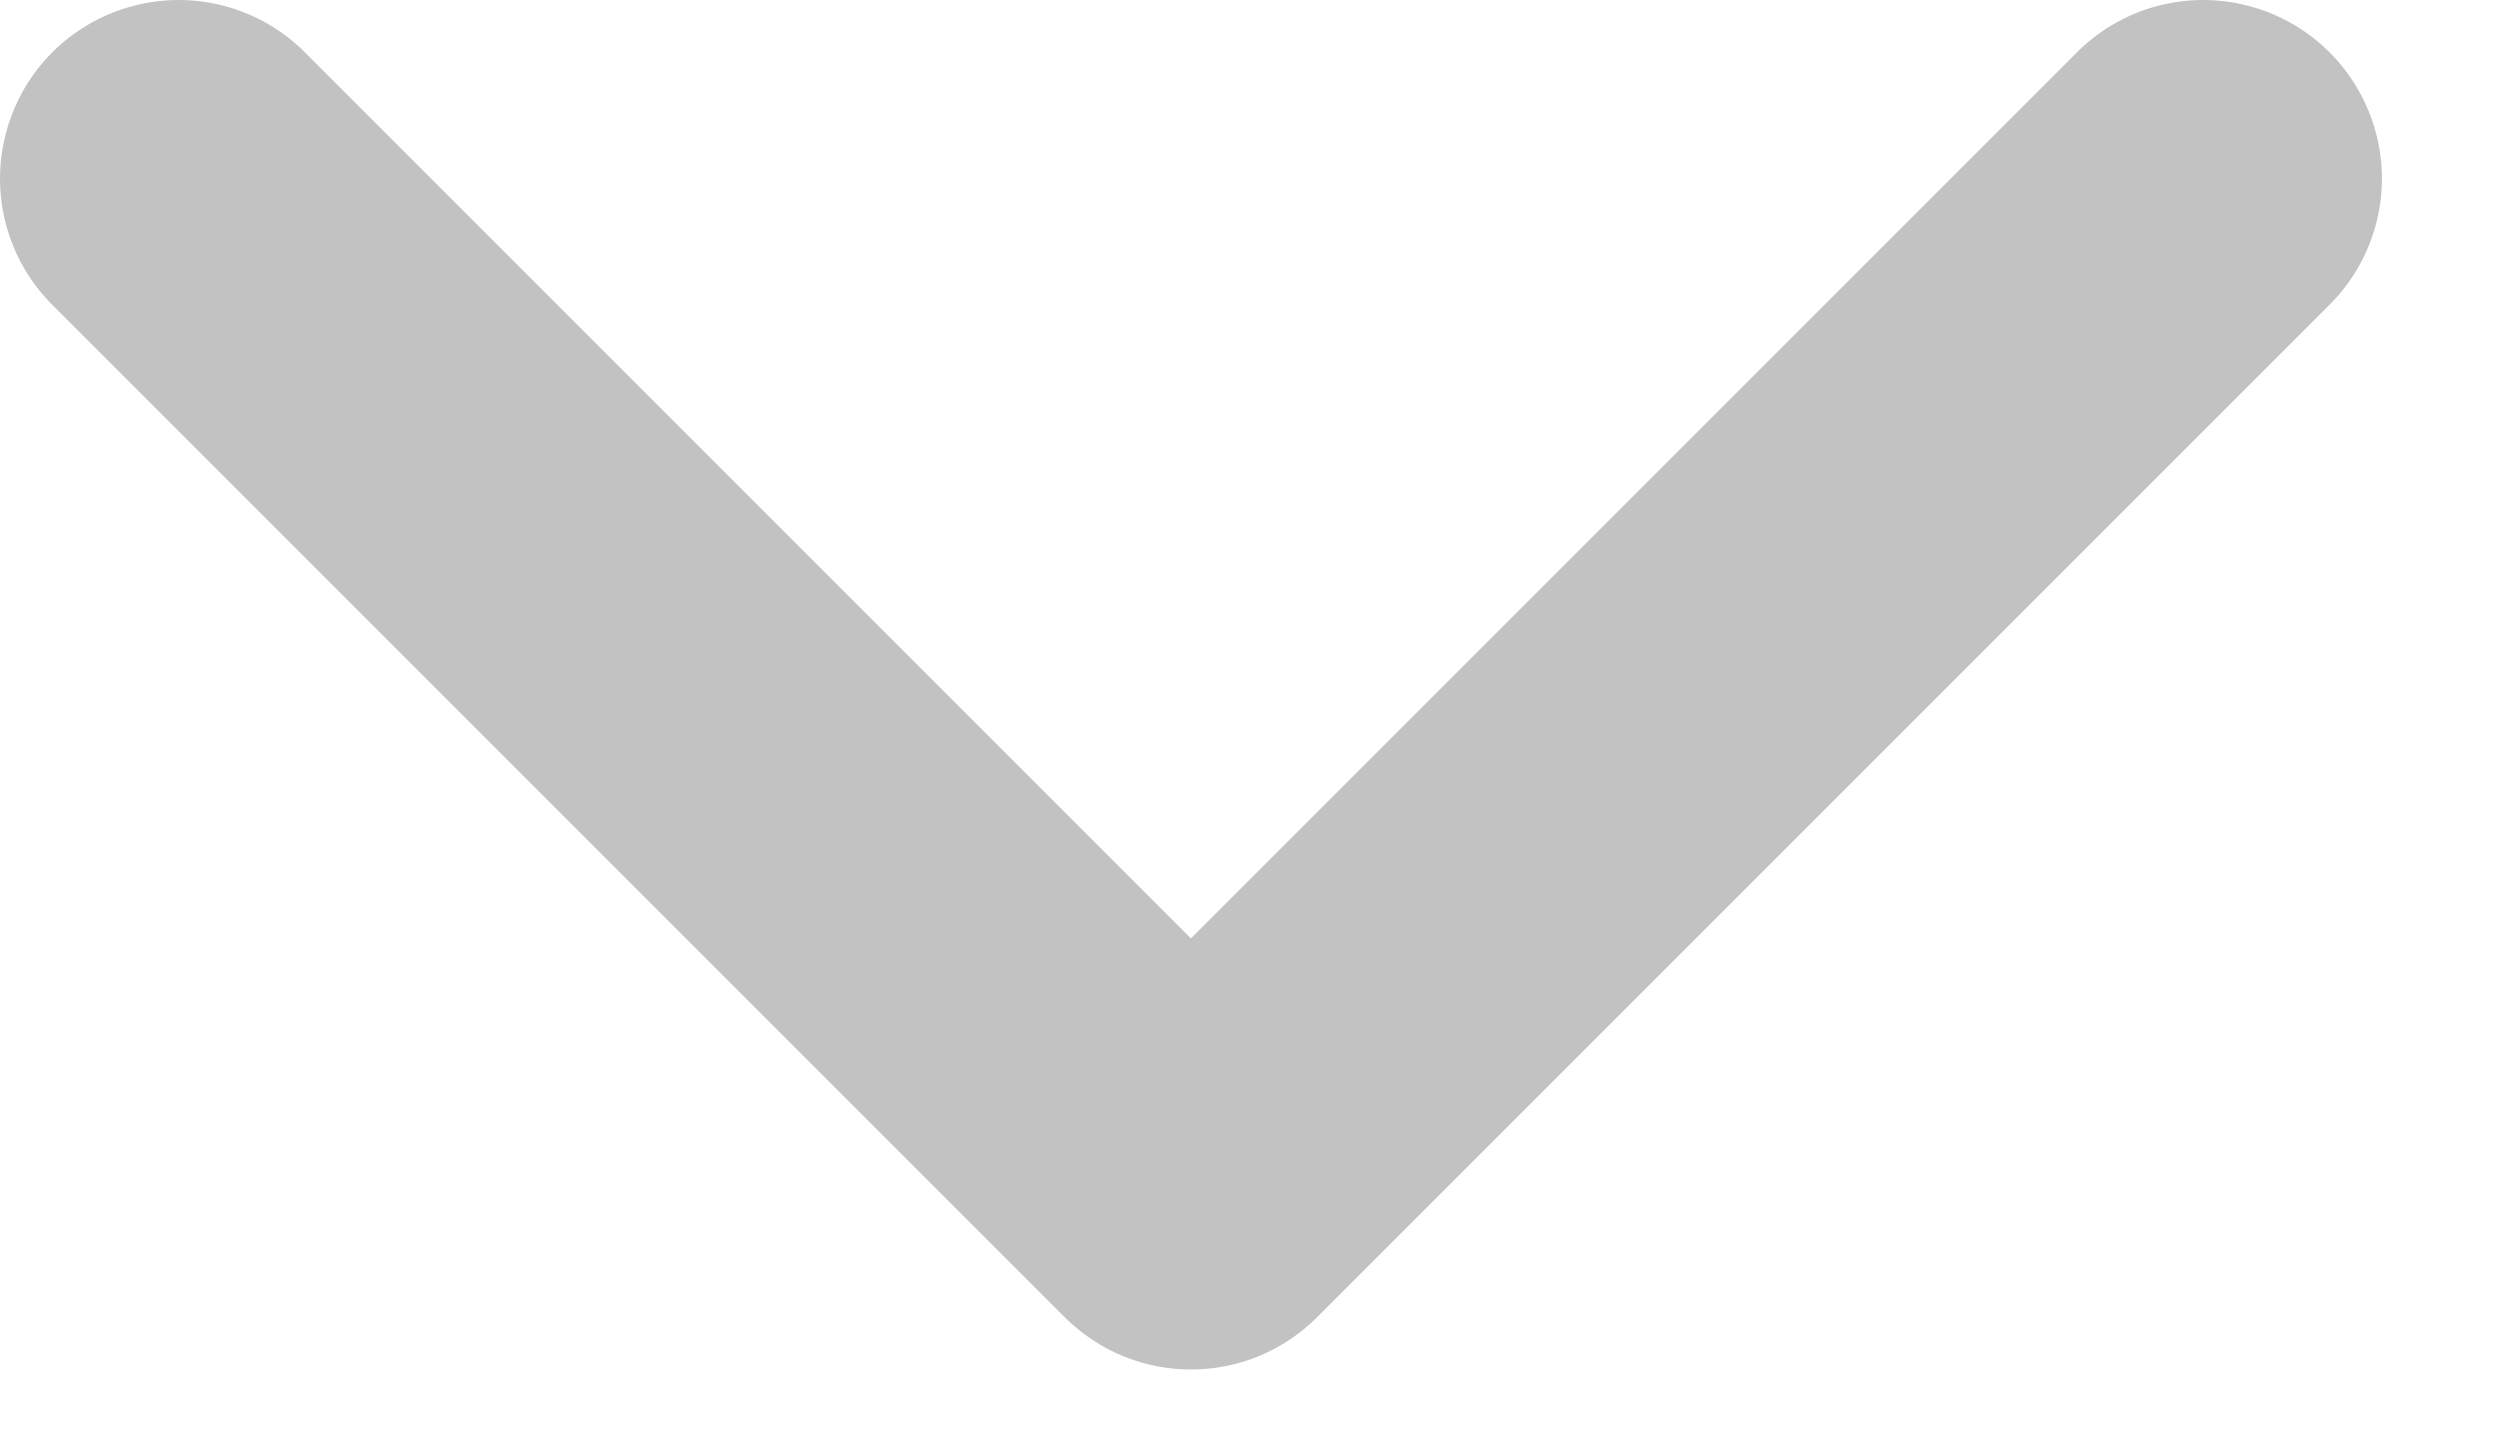
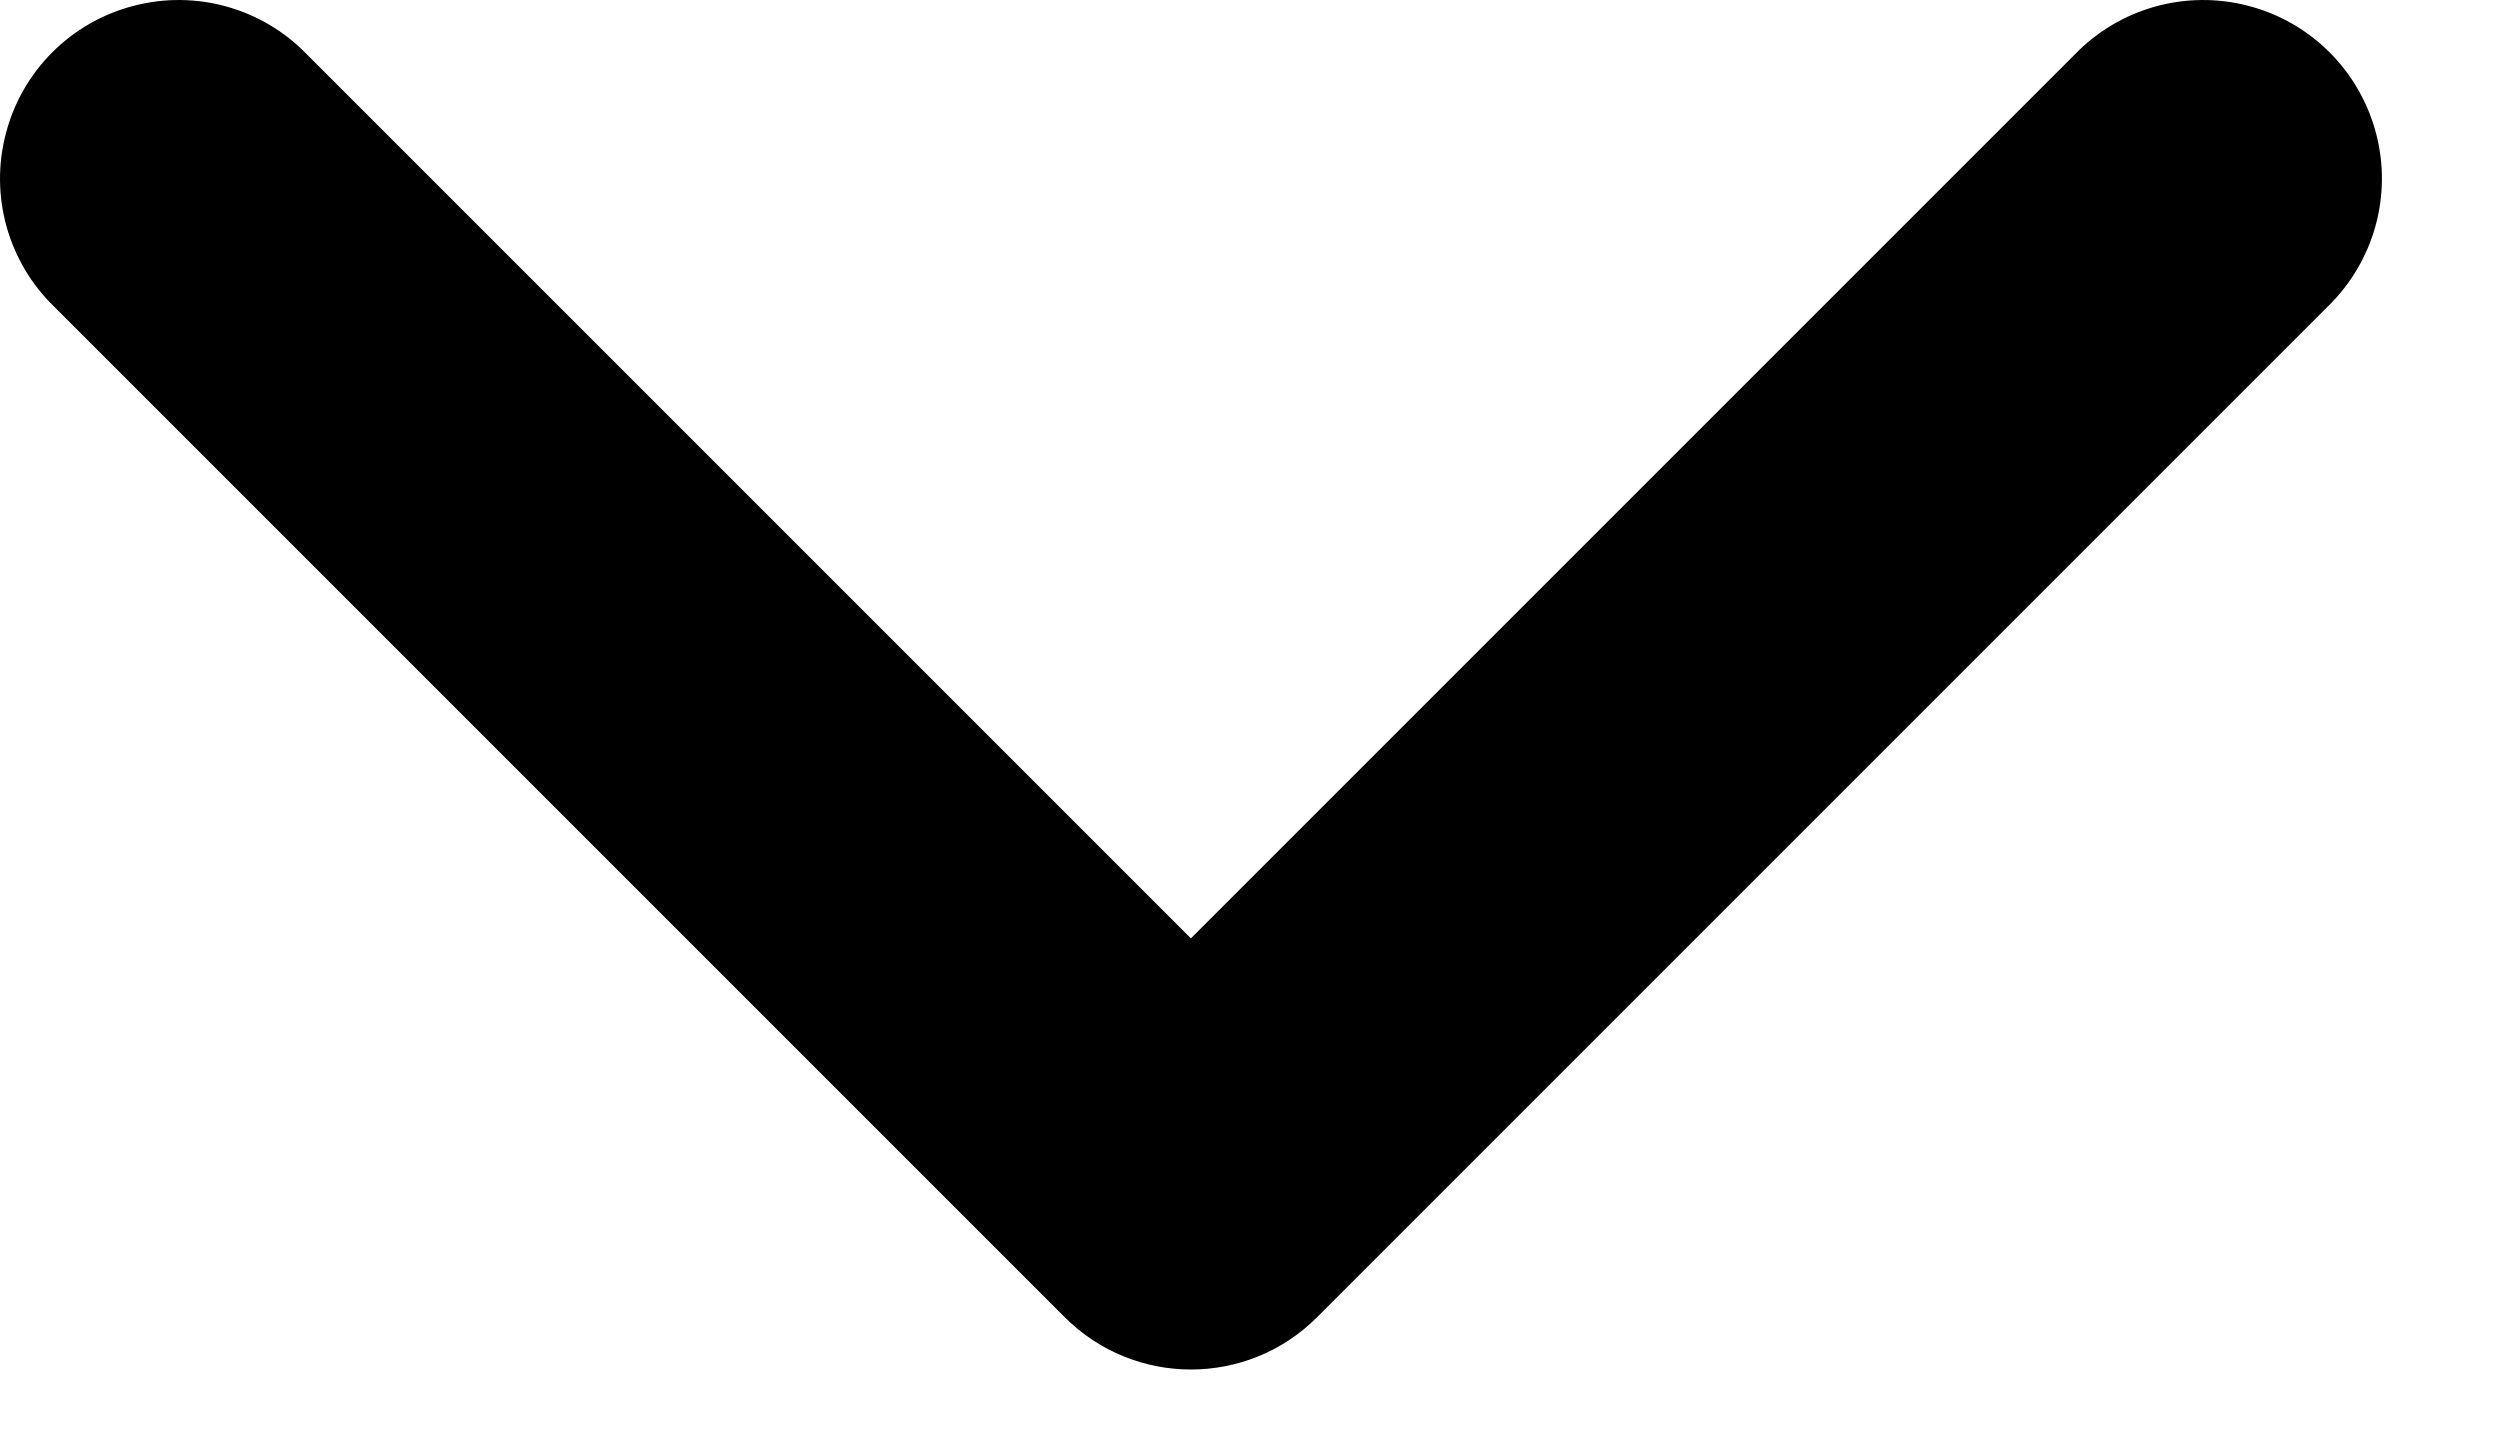
<svg xmlns="http://www.w3.org/2000/svg" width="14" height="8" viewBox="0 0 14 8" fill="none">
-   <path opacity="0.24" d="M6.669 5.255L11.619 0.305C11.87 0.045 12.242 -0.059 12.592 0.033C12.941 0.124 13.214 0.397 13.306 0.747C13.398 1.096 13.293 1.468 13.033 1.719L7.376 7.376C6.986 7.767 6.353 7.767 5.962 7.376L0.305 1.719C0.045 1.468 -0.059 1.096 0.033 0.747C0.124 0.397 0.397 0.124 0.747 0.033C1.096 -0.059 1.468 0.045 1.719 0.305L6.669 5.255Z" fill="currentColor" />
+   <path d="M6.669 5.255L11.619 0.305C11.87 0.045 12.242 -0.059 12.592 0.033C12.941 0.124 13.214 0.397 13.306 0.747C13.398 1.096 13.293 1.468 13.033 1.719L7.376 7.376C6.986 7.767 6.353 7.767 5.962 7.376L0.305 1.719C0.045 1.468 -0.059 1.096 0.033 0.747C0.124 0.397 0.397 0.124 0.747 0.033C1.096 -0.059 1.468 0.045 1.719 0.305L6.669 5.255Z" fill="currentColor" />
</svg>
